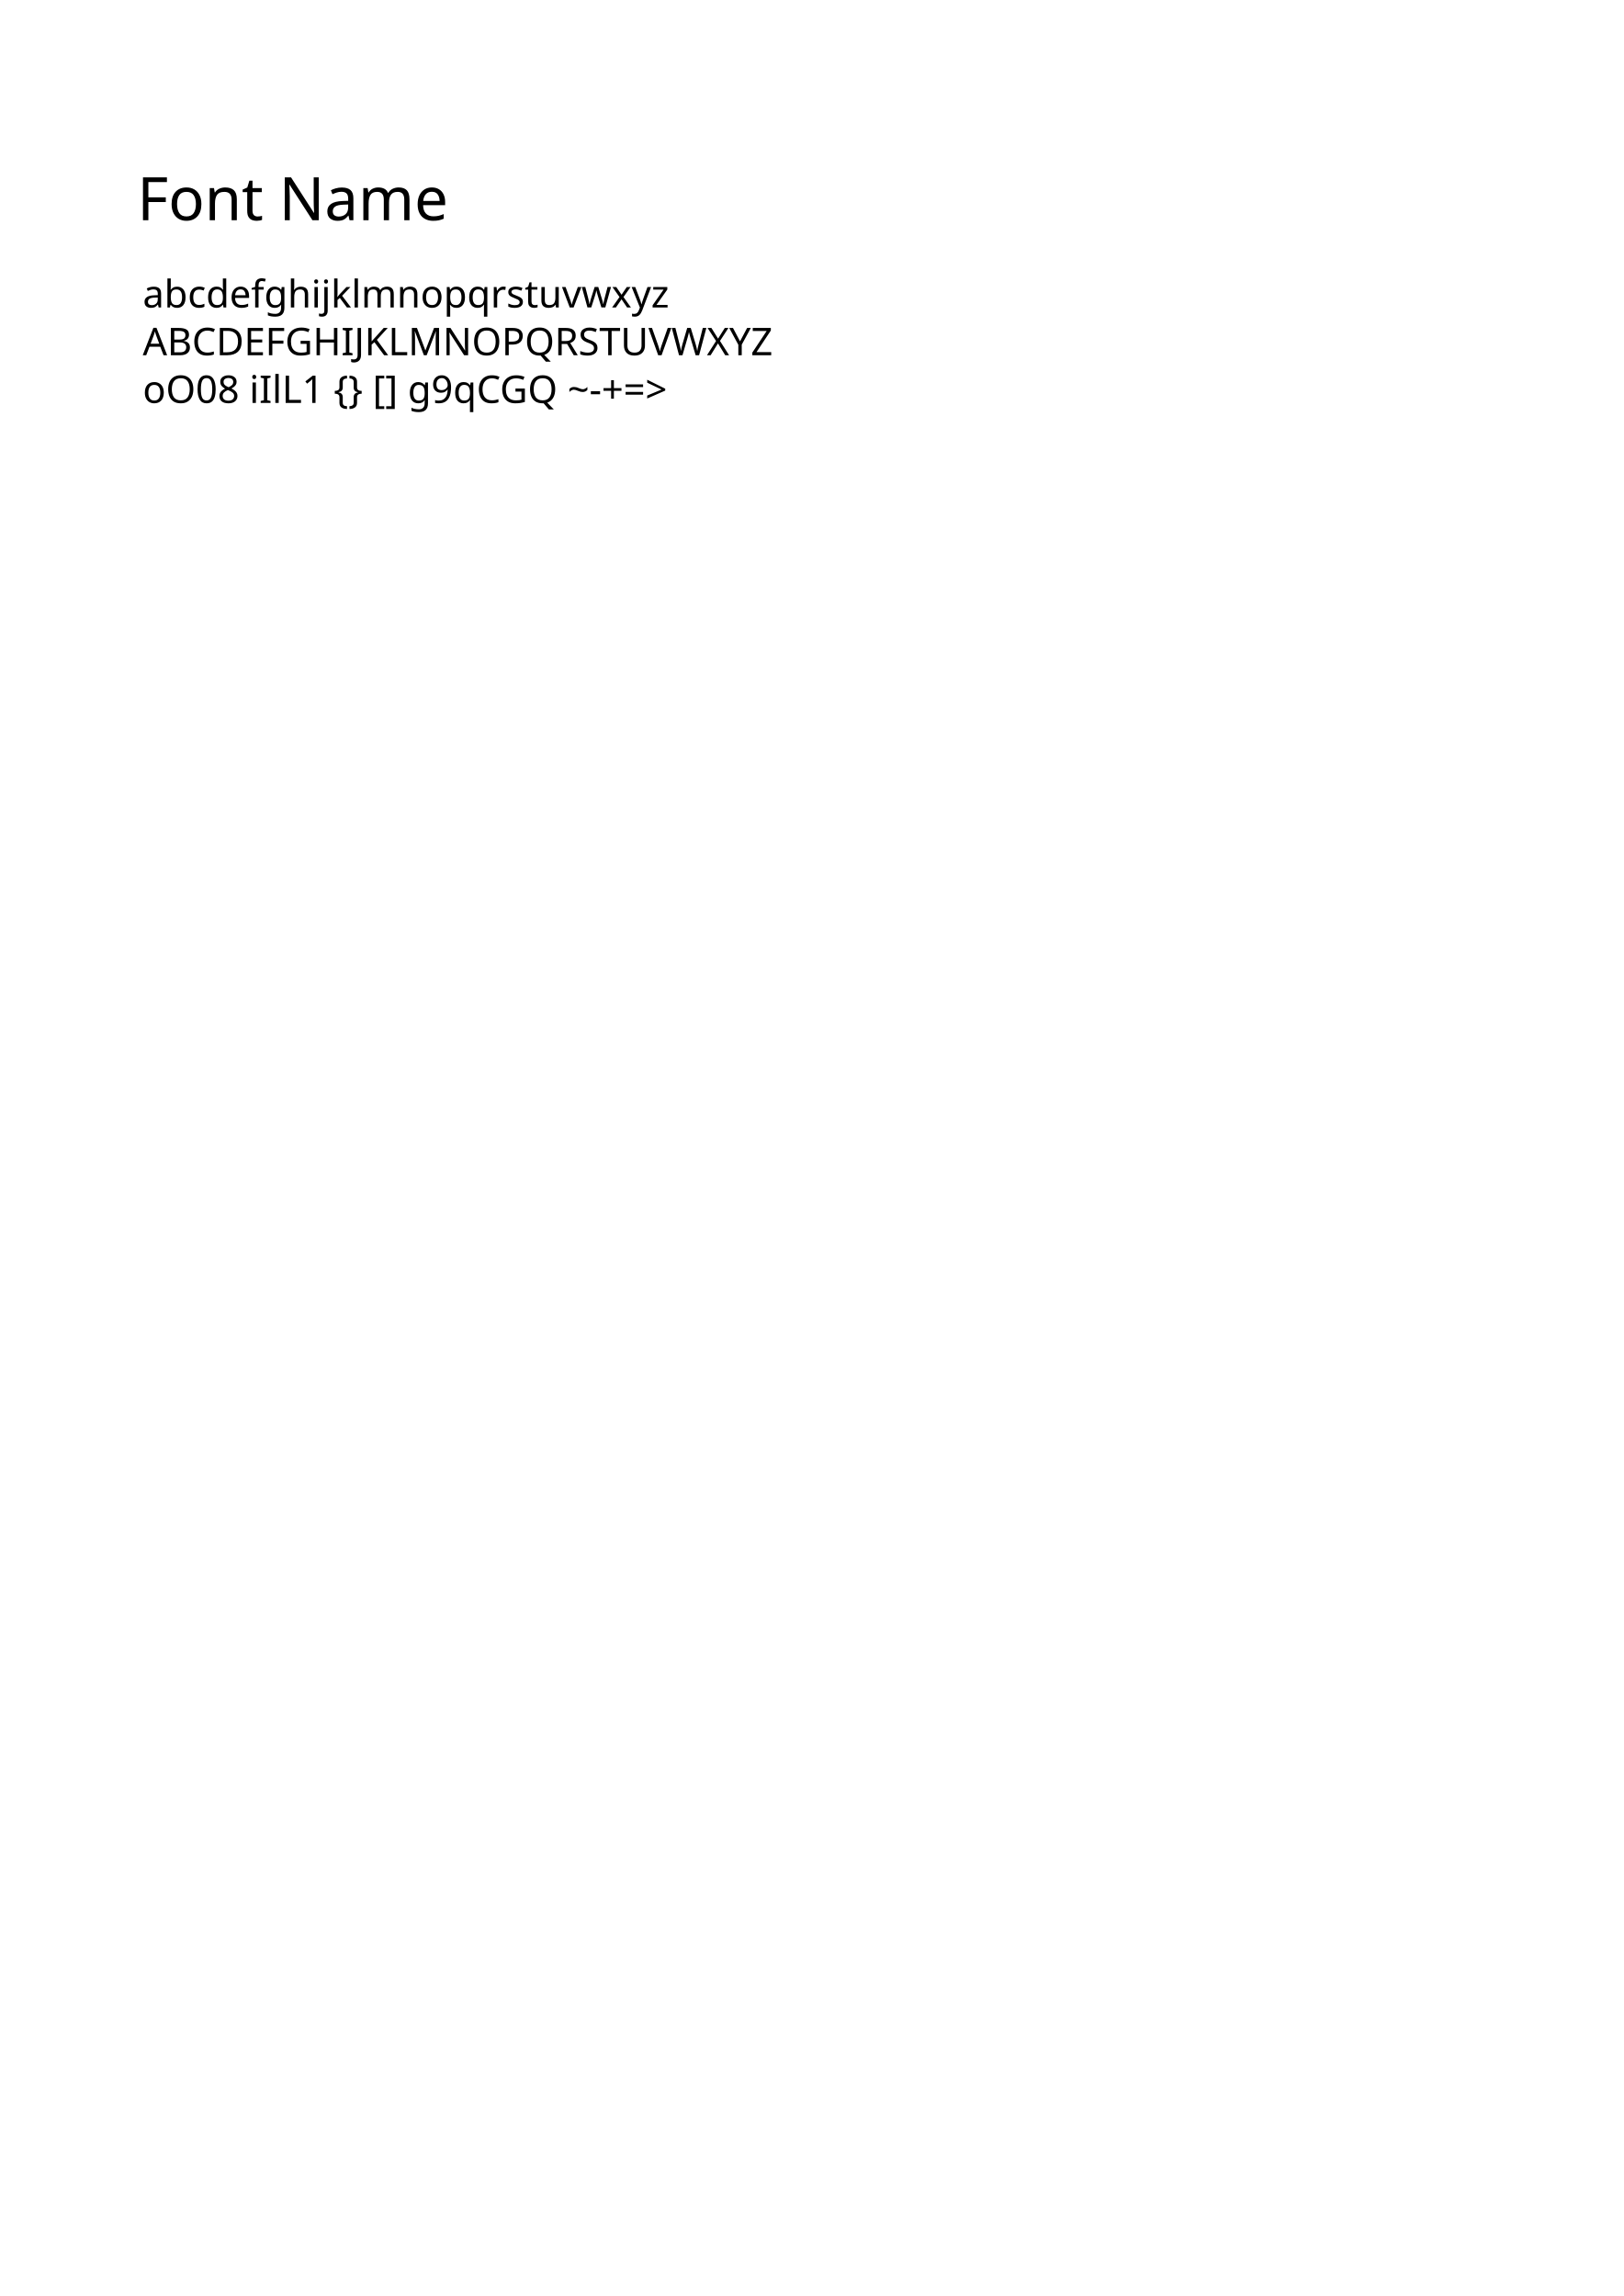
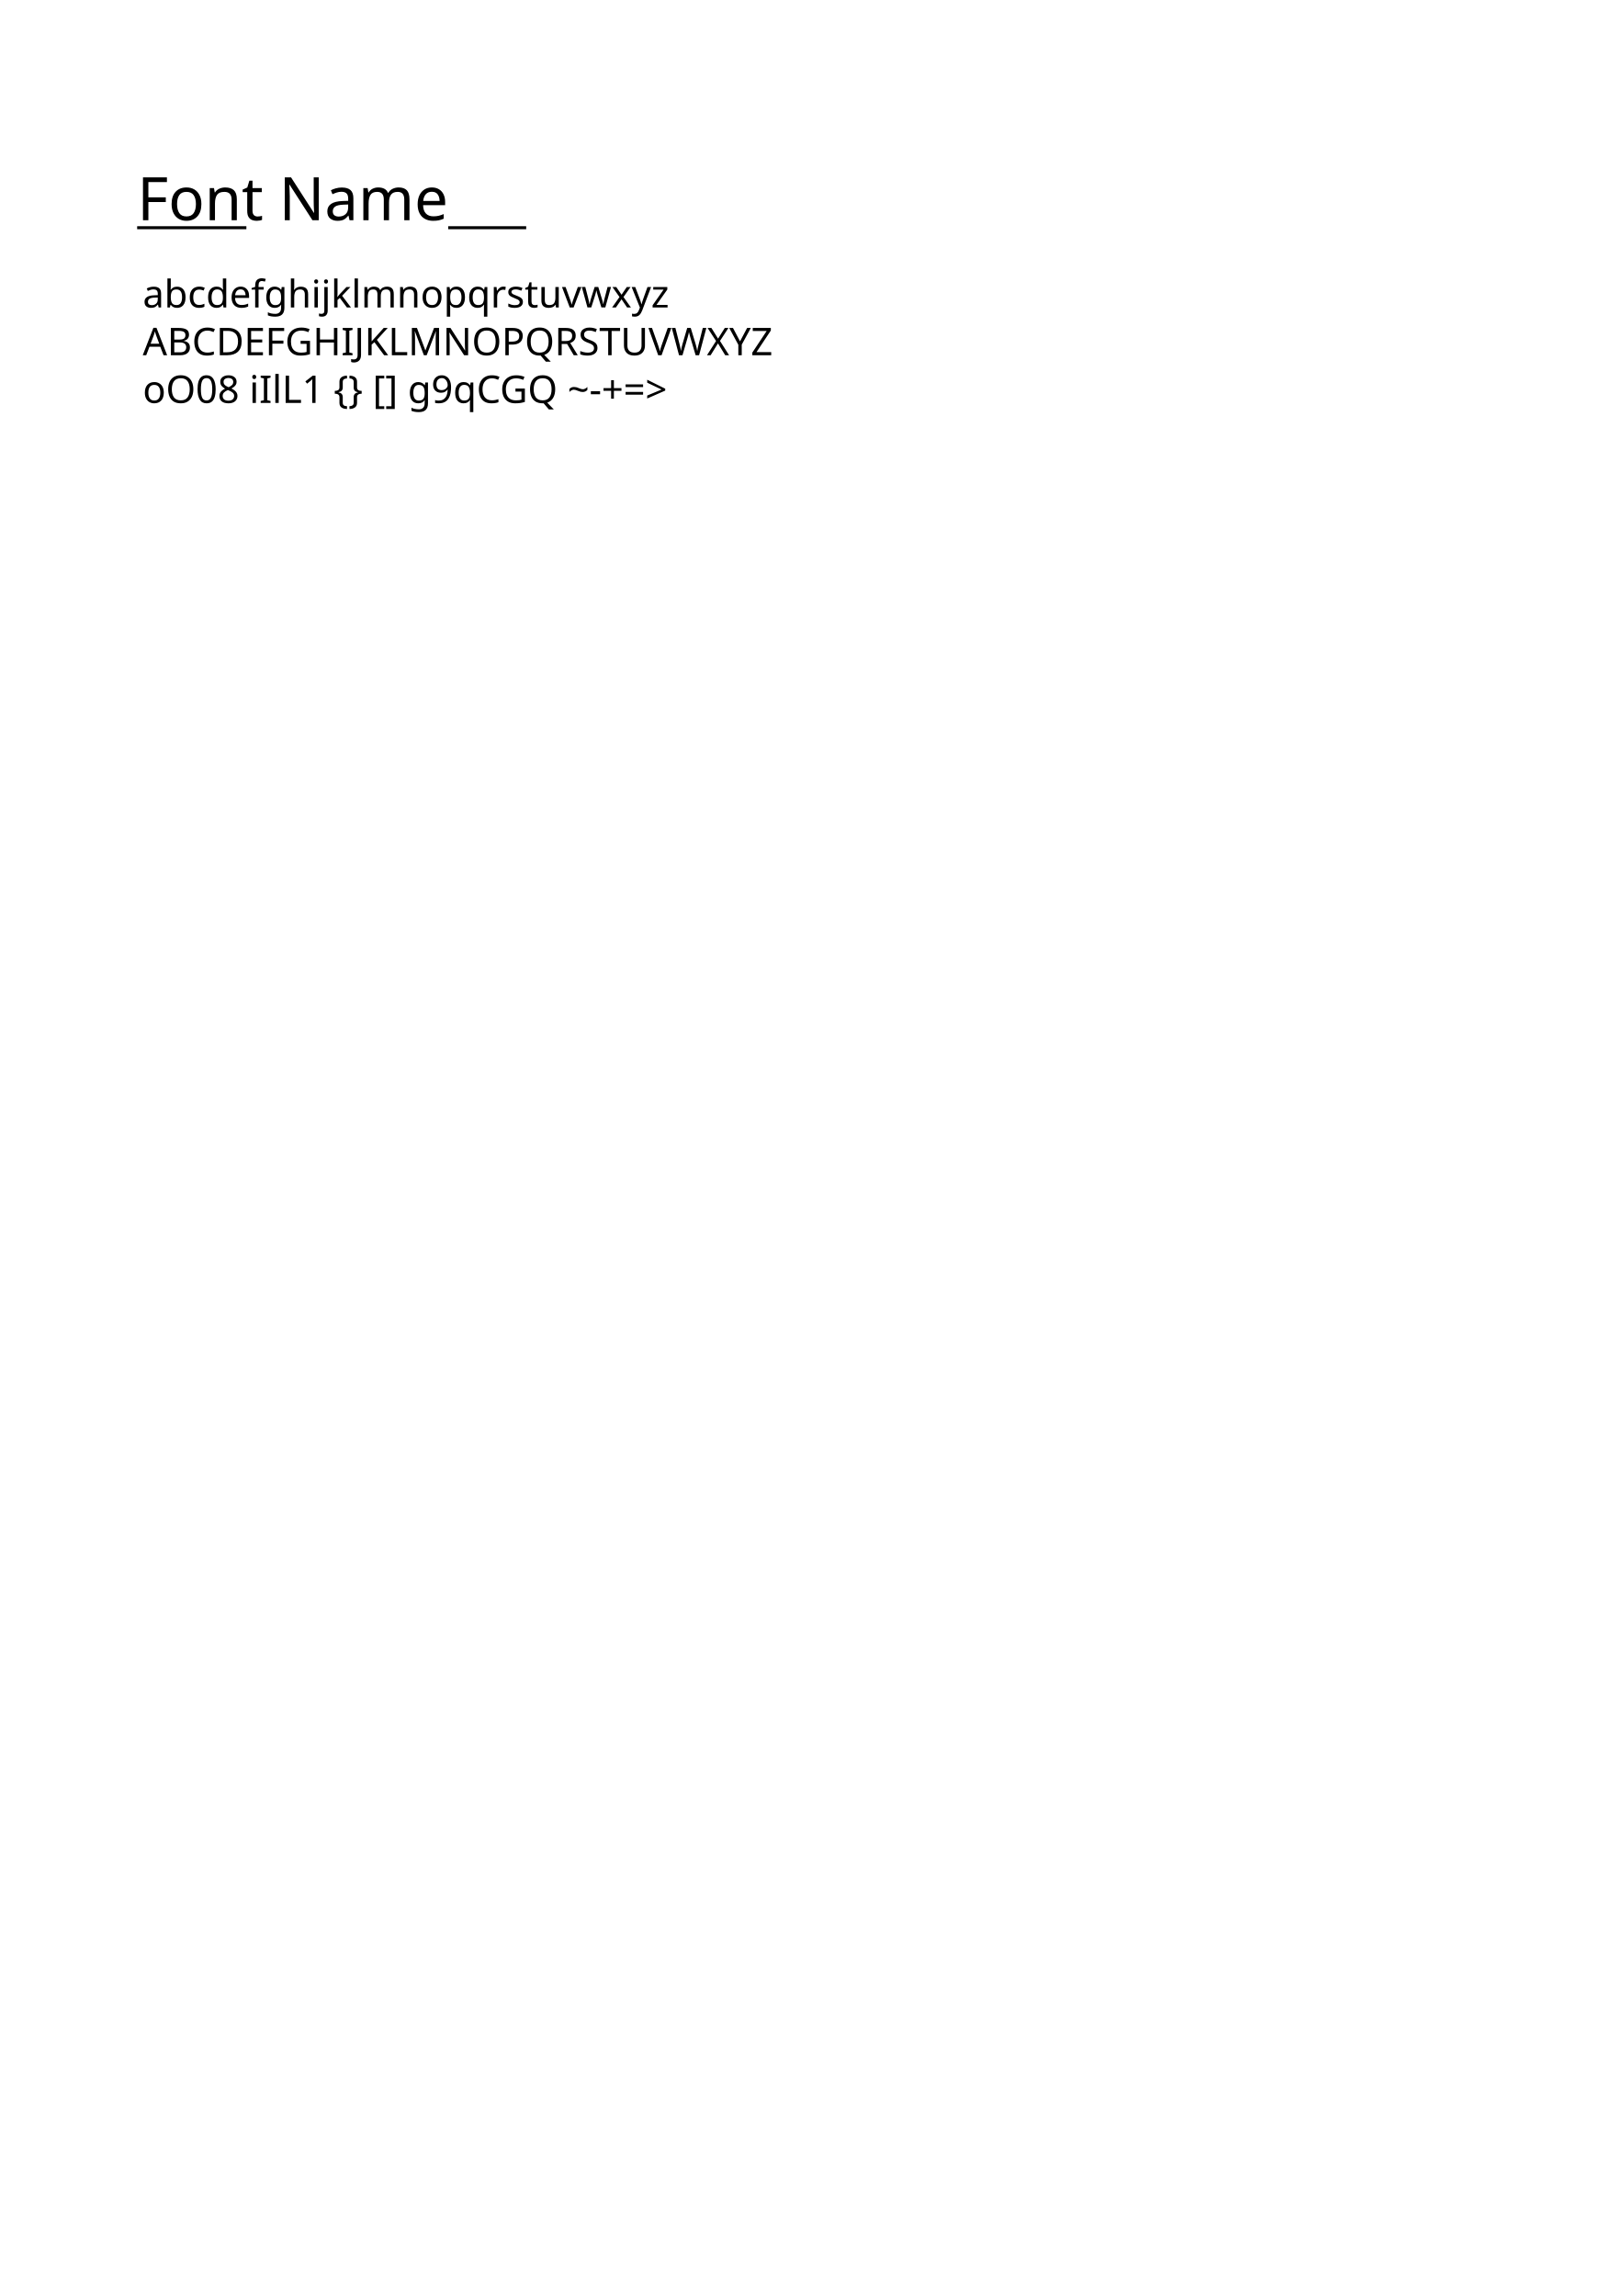
<svg xmlns="http://www.w3.org/2000/svg" version="1.1" id="svg2" viewBox="0 0 744.094 1052.362" height="297mm" width="210mm">
  <defs id="defs4" />
  <g id="layer1">
-     <text id="text4136" y="100.934" x="62.857" style="font-size:27.5px;font-family:'sans-serif';letter-spacing:0px;word-spacing:0px;fill:#000000" xml:space="preserve">
+     <text id="text4136" y="100.934" x="62.857" style="font-style:normal;font-weight:normal;font-size:27.5px;line-height:125%;font-family:sans-serif;text-decoration: underline;text-decoration-line: underline;letter-spacing:0px;word-spacing:0px;fill:#000000;fill-opacity:1;stroke:none;stroke-width:1px;stroke-linecap:butt;stroke-linejoin:miter;stroke-opacity:1" xml:space="preserve">
      <tspan y="100.934" x="62.857" id="tspan4138">Font Name</tspan>
    </text>
-     <text id="text4140" y="140.934" x="65.419" style="font-size:17.5px;font-family:'sans-serif';letter-spacing:0px;word-spacing:0px;fill:#000000" xml:space="preserve">
-       <tspan y="140.934" x="65.419" id="tspan4142">abcdefghijklmnopqrstuvwxyz</tspan>
-       <tspan id="tspan4144" y="162.809" x="65.419">ABCDEFGHIJKLMNOPQRSTUVWXYZ </tspan>
-       <tspan id="tspan4148" y="184.684" x="65.419">oO08 iIlL1 {} [] g9qCGQ ~-+=&gt;</tspan>
+     <text id="text4140" y="140.934" x="65.419" style="font-style:normal;font-weight:normal;font-size:27.5px;line-height:125%;font-family:sans-serif;letter-spacing:0px;word-spacing:0px;fill:#000000;fill-opacity:1;stroke:none;stroke-width:1px;stroke-linecap:butt;stroke-linejoin:miter;stroke-opacity:1" xml:space="preserve">
+       <tspan style="font-size:17.5px" y="140.934" x="65.419" id="tspan4142">abcdefghijklmnopqrstuvwxyz</tspan>
+       <tspan style="font-size:17.5px" id="tspan4144" y="162.809" x="65.419">ABCDEFGHIJKLMNOPQRSTUVWXYZ </tspan>
+       <tspan style="font-size:17.5px" id="tspan4148" y="184.684" x="65.419">oO08 iIlL1 {} [] g9qCGQ ~-+=&gt;</tspan>
    </text>
  </g>
</svg>
